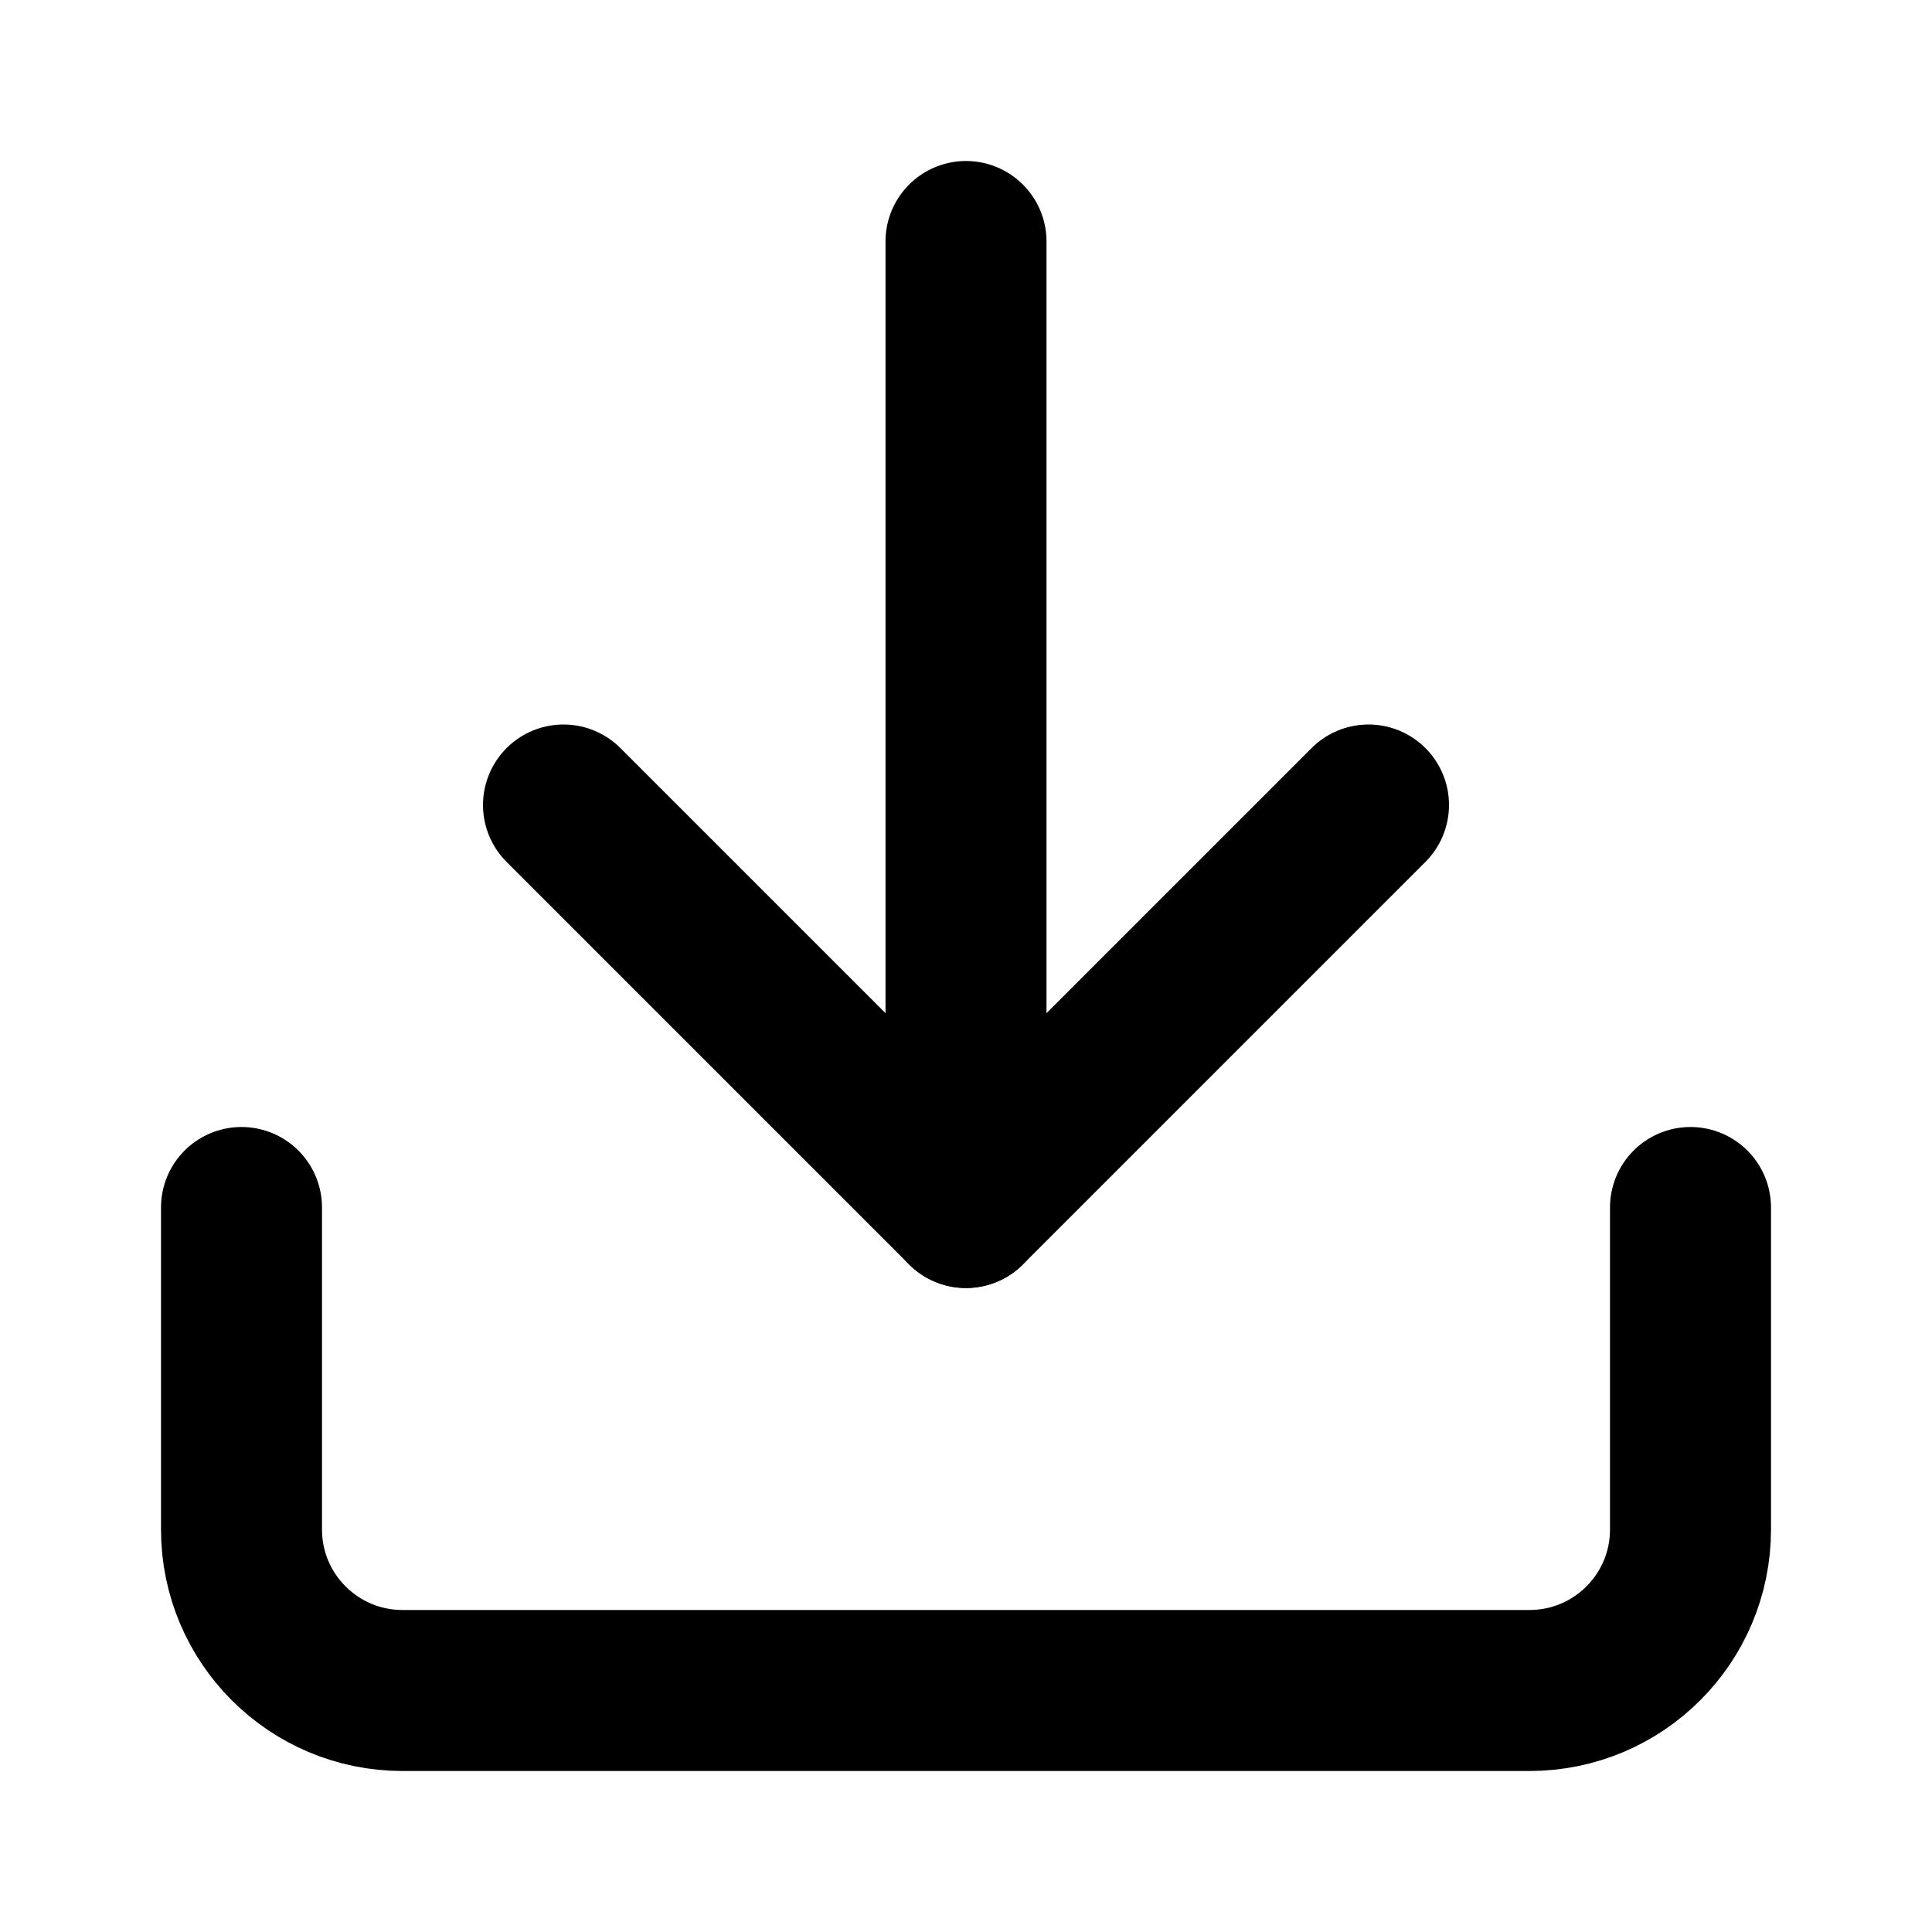
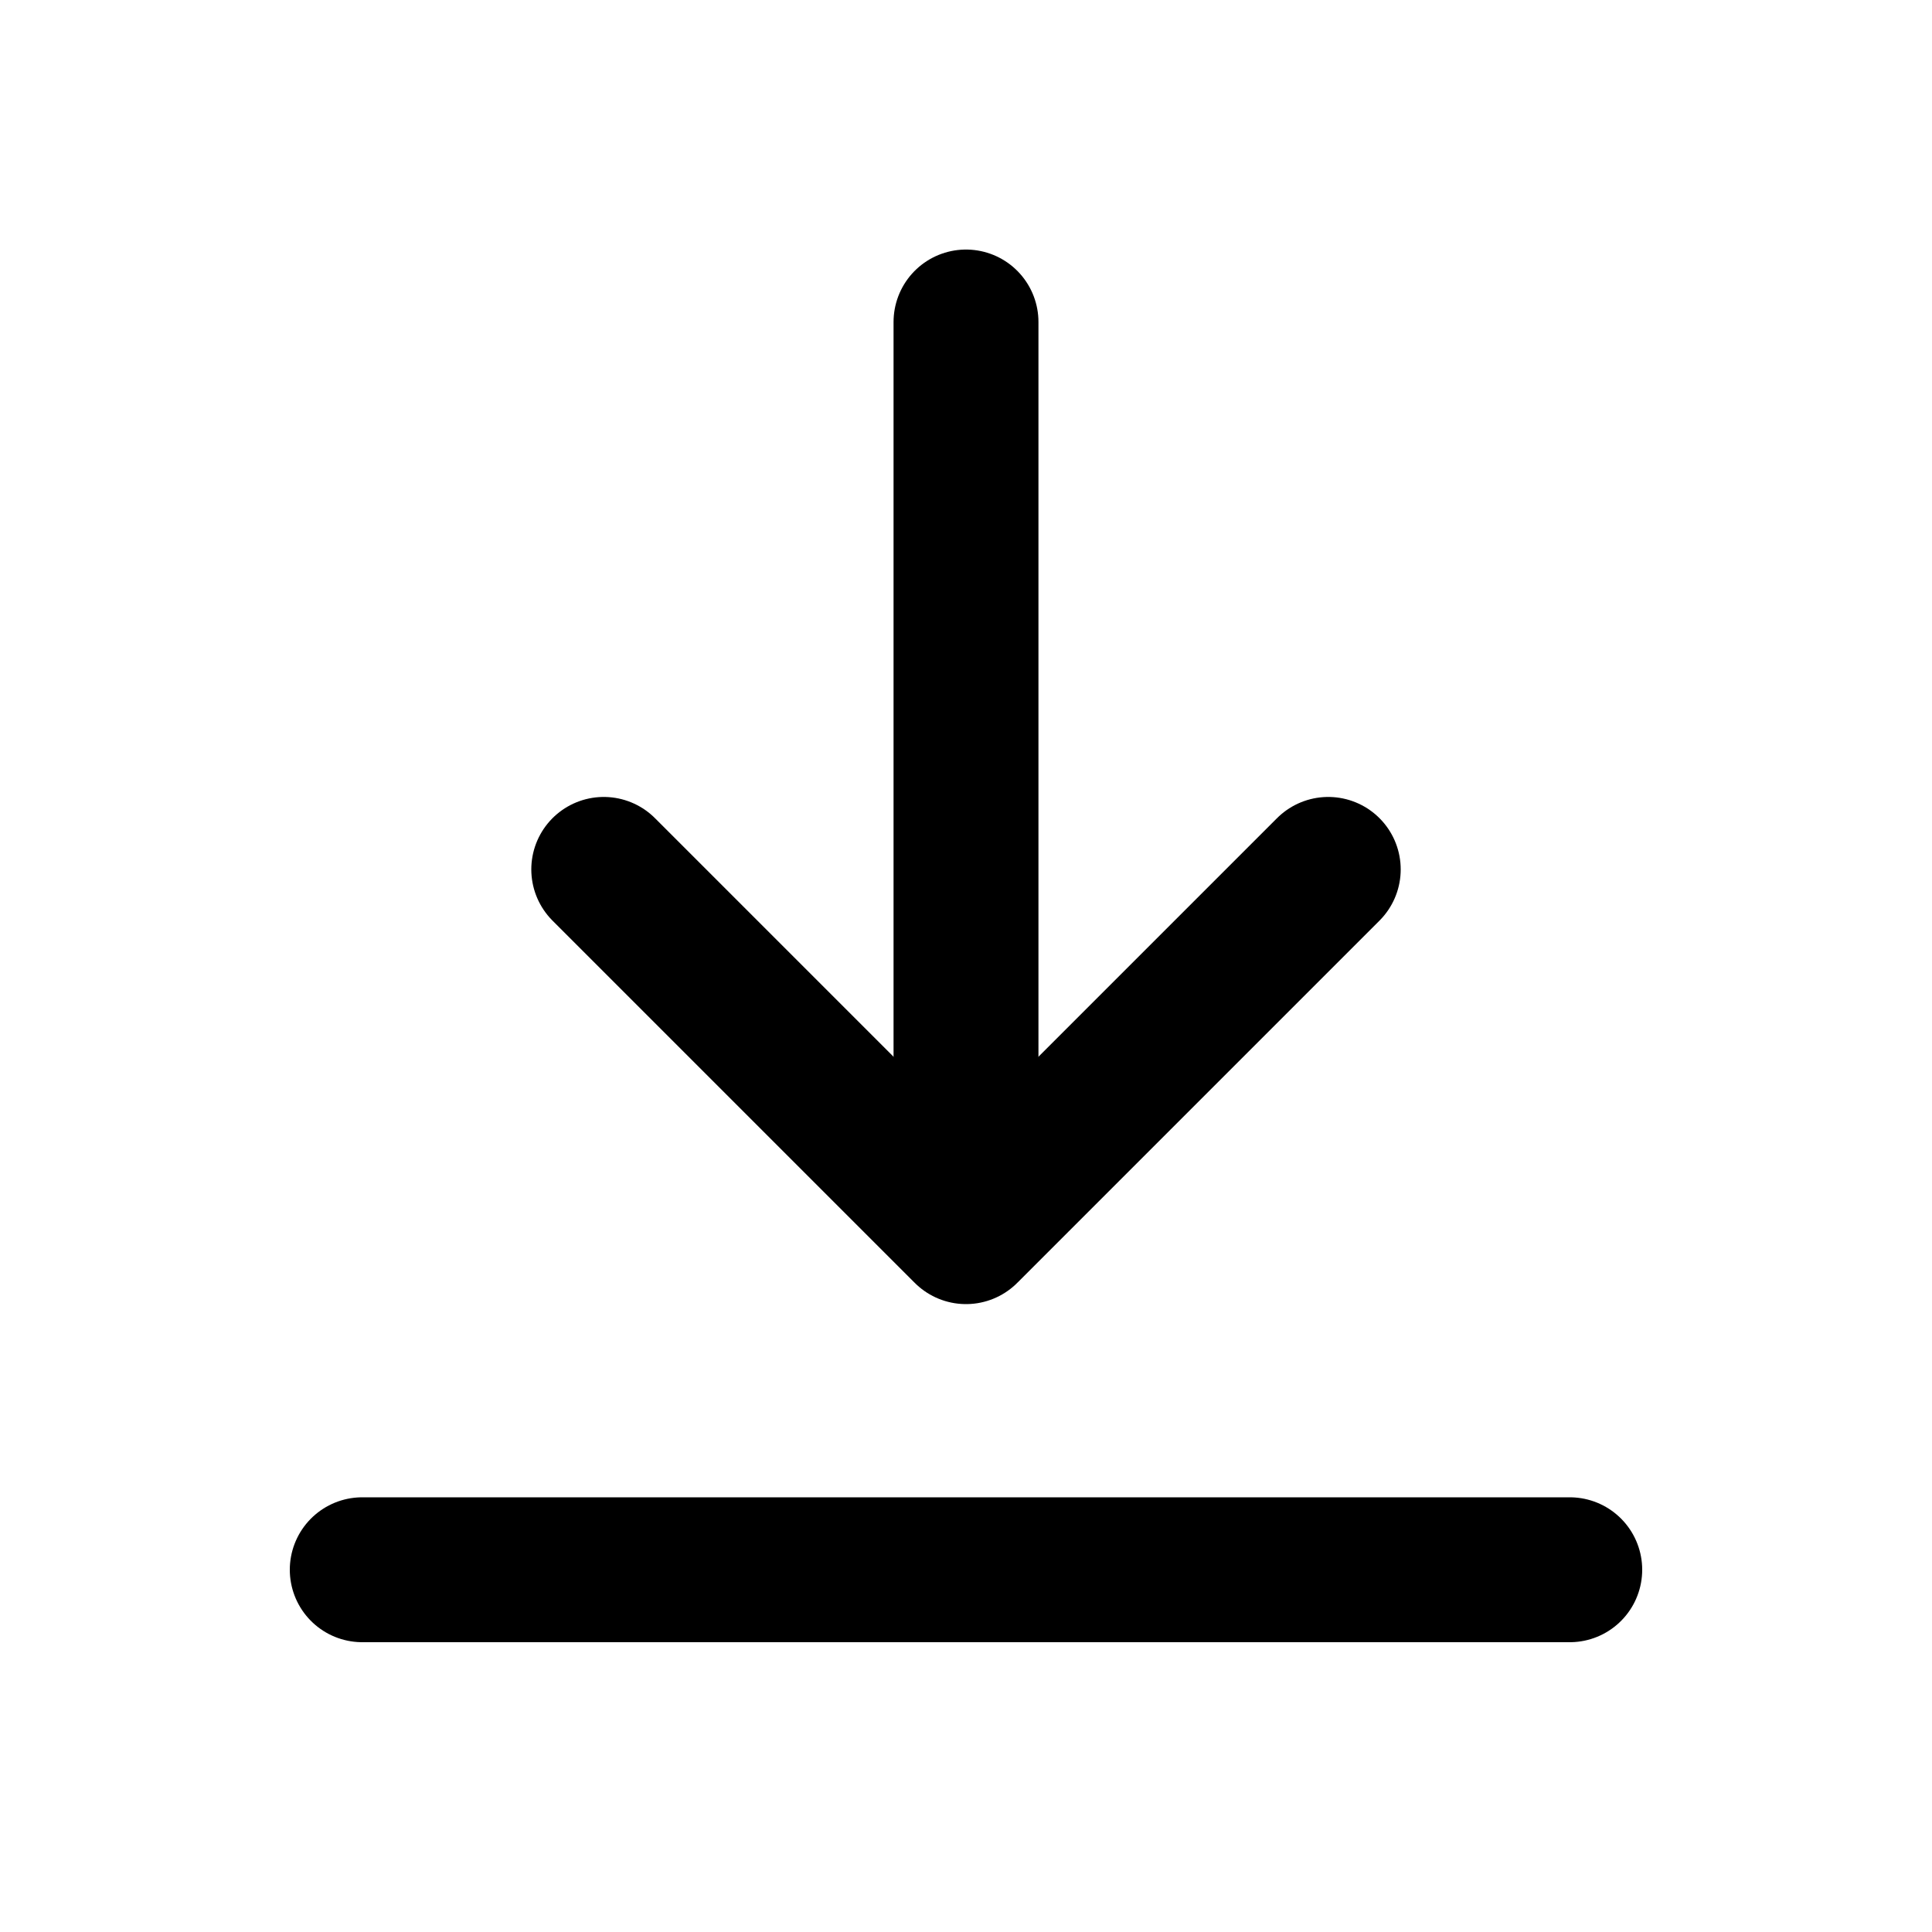
- <svg xmlns="http://www.w3.org/2000/svg" width="16" height="16" viewBox="0 0 24 24" fill="none" stroke="currentColor" stroke-width="2" stroke-linecap="round" stroke-linejoin="round">
-   <path d="M21 15v4a2 2 0 0 1-2 2H5a2 2 0 0 1-2-2v-4" />
-   <polyline points="7 10 12 15 17 10" />
-   <line x1="12" y1="15" x2="12" y2="3" />
+ <svg xmlns="http://www.w3.org/2000/svg" viewBox="0 0 24 24" fill="none" stroke="currentColor" stroke-width="1.8" stroke-linecap="round" stroke-linejoin="round">
+   <path d="M4.5 19.5h15" />
+   <path d="M12 4v11.2" />
+   <path d="m7.5 10.8 4.5 4.5 4.5-4.5" />
</svg>
